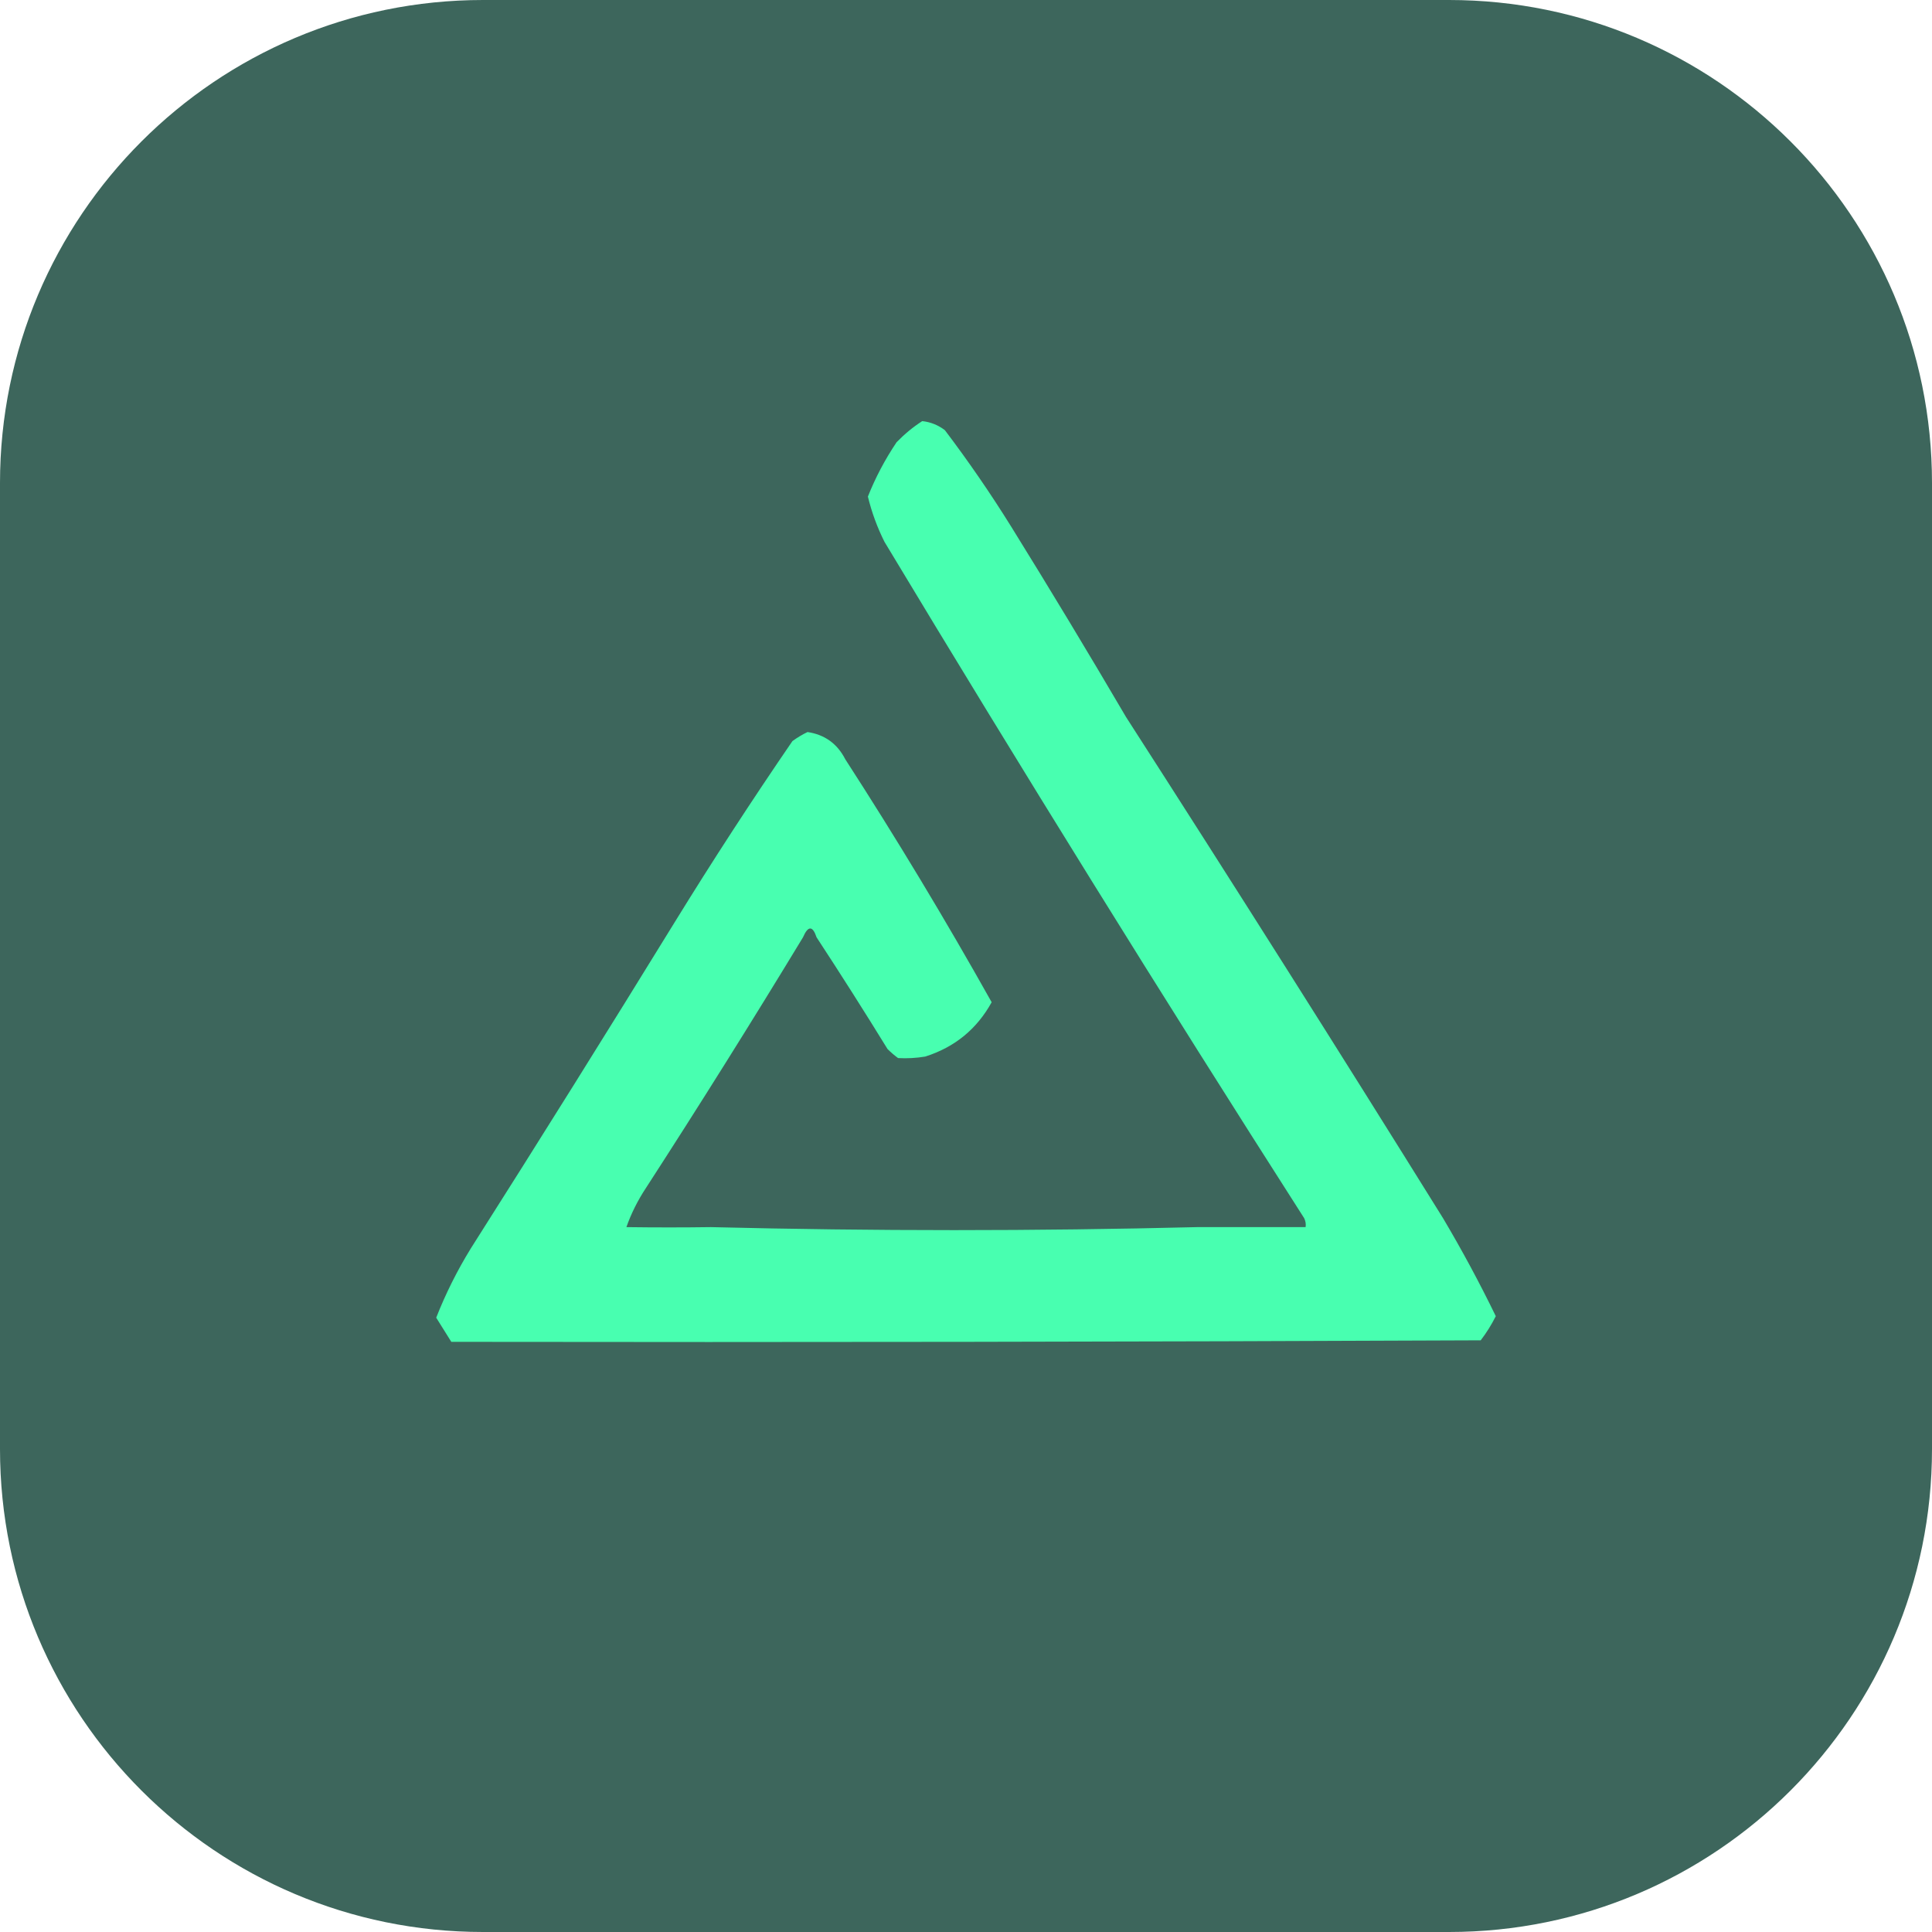
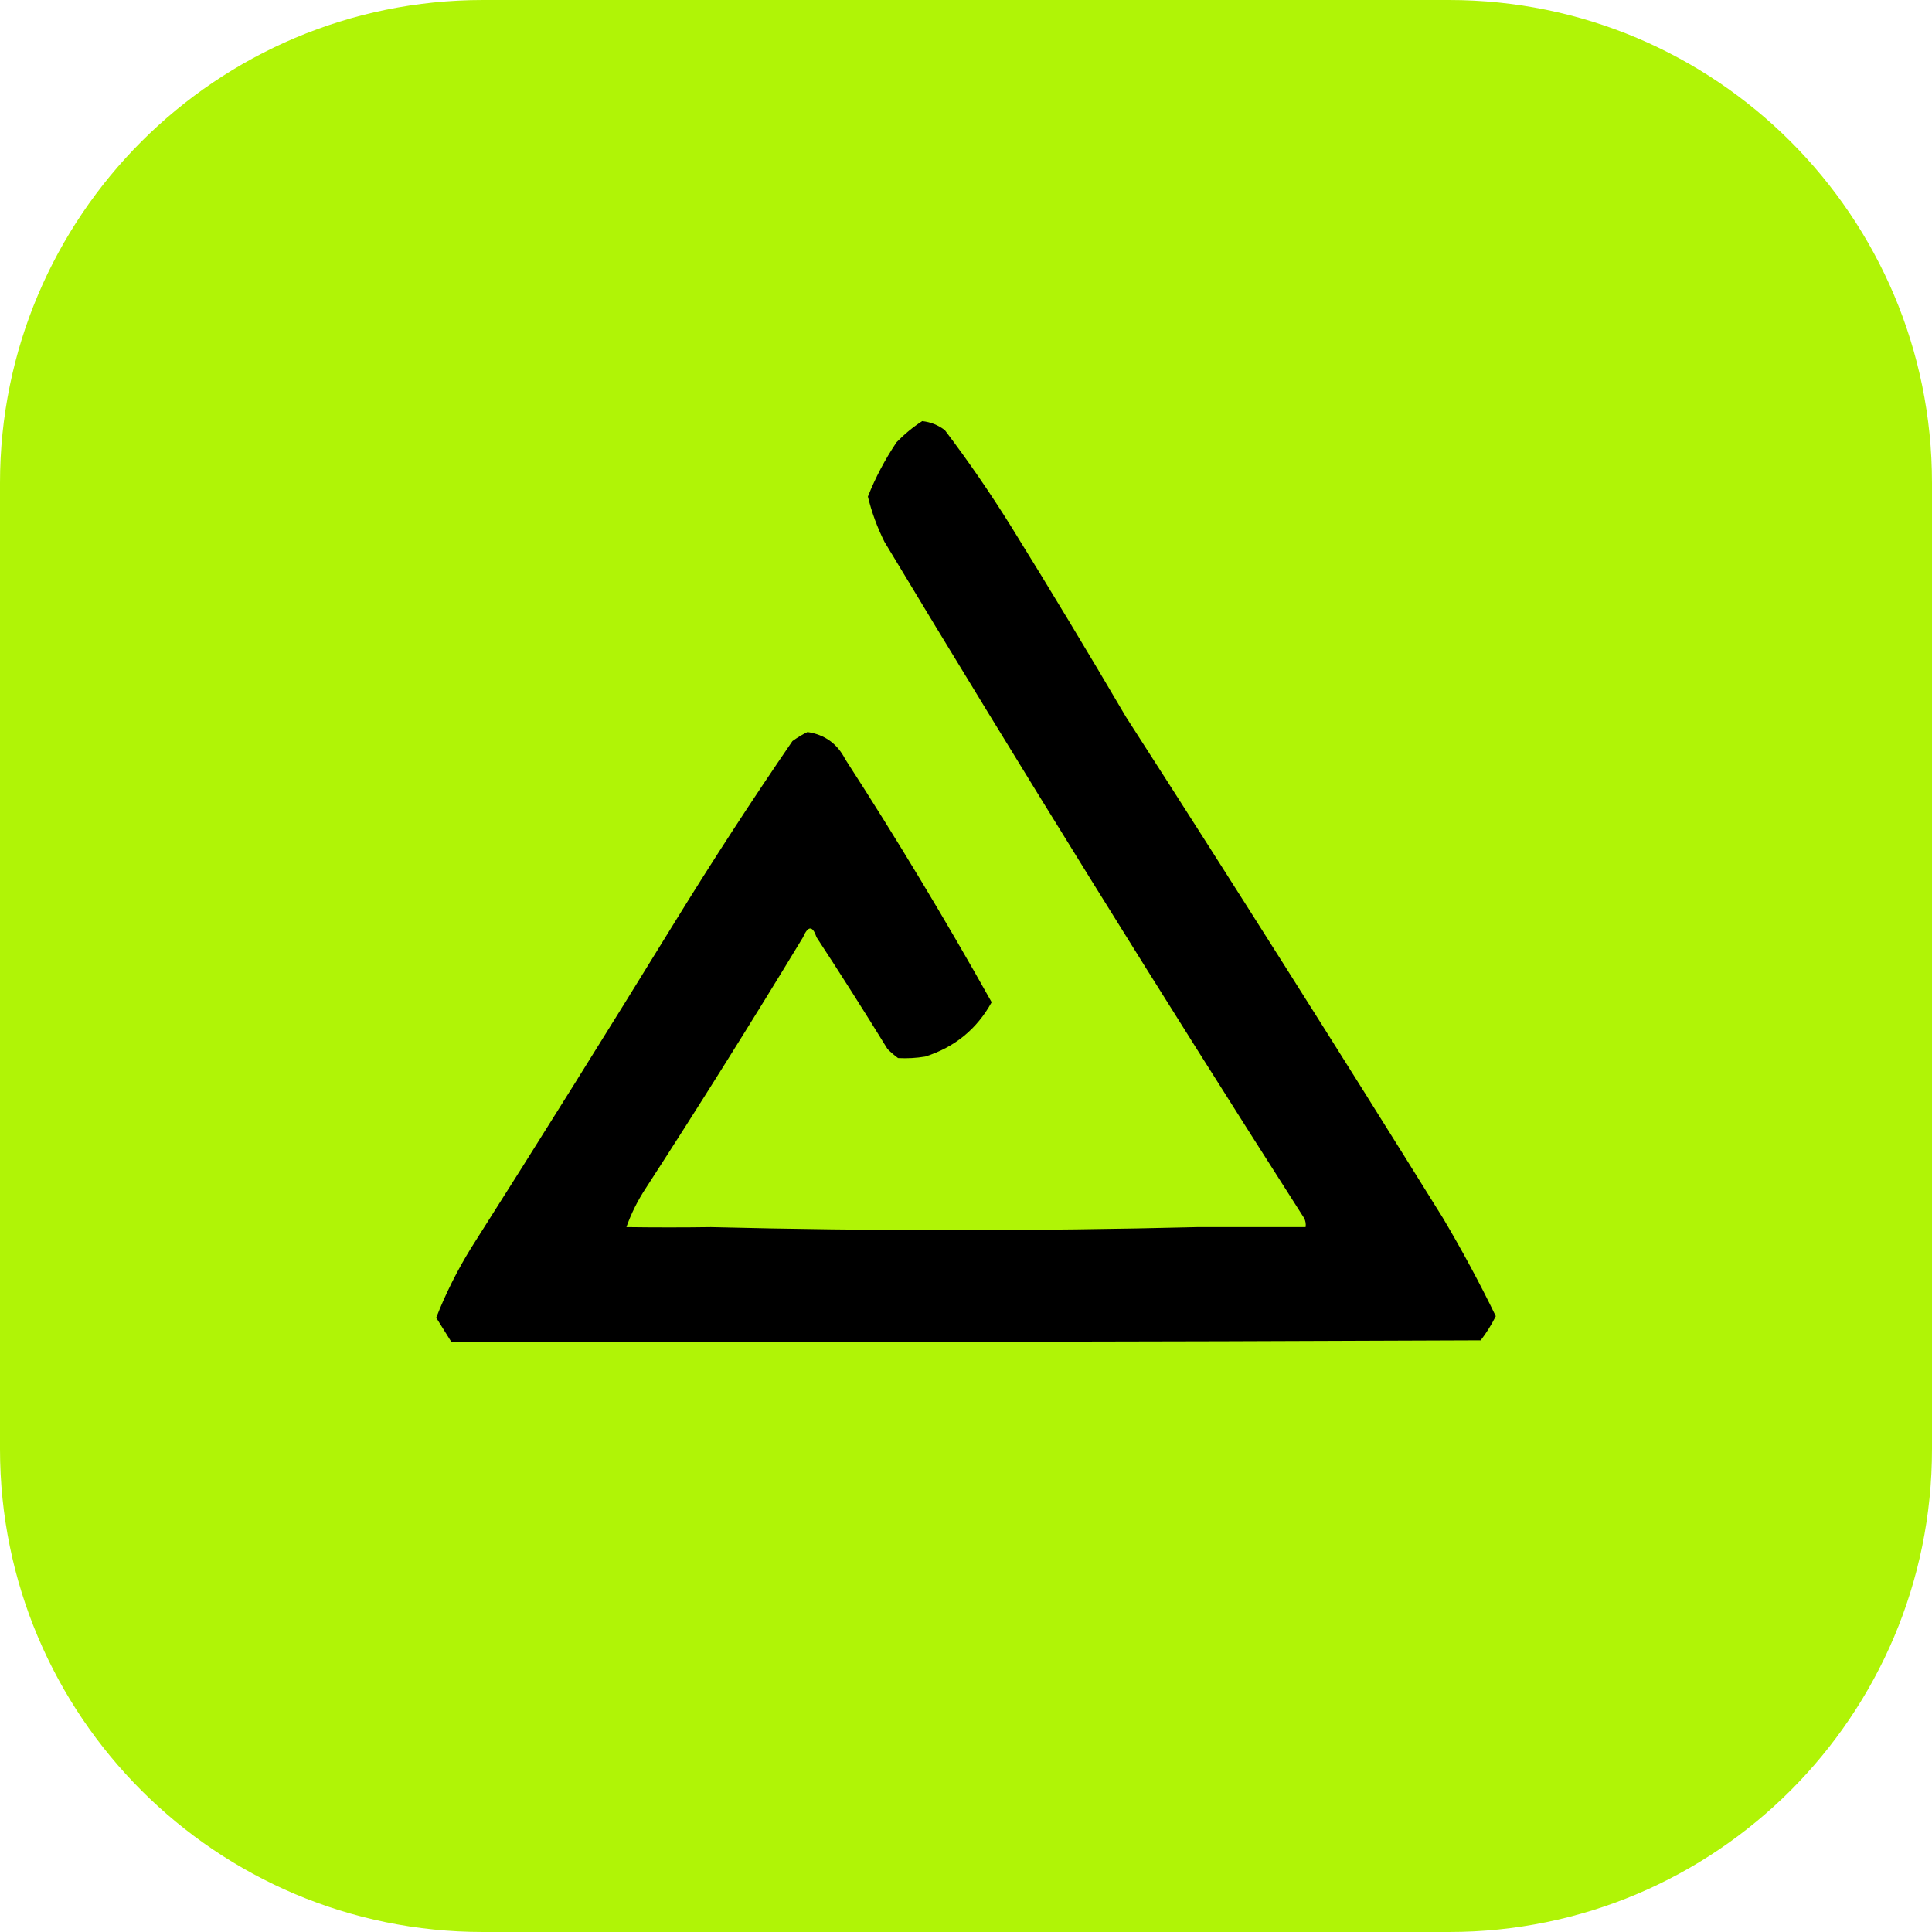
<svg xmlns="http://www.w3.org/2000/svg" version="1.1" width="640px" height="640px" style="shape-rendering:geometricPrecision; text-rendering:geometricPrecision; image-rendering:optimizeQuality; fill-rule:evenodd; clip-rule:evenodd">
-   <rect fill="#3d665c" x="0" y="0" width="640" height="640" rx="160" ry="160" />
-   <path fill="#48ffb0" d="M 305.5,139.5 C 308.265,139.798 310.765,140.798 313,142.5C 320.839,152.853 328.172,163.52 335,174.5C 347.914,195.325 360.581,216.325 373,237.5C 408.426,292.587 443.426,347.92 478,403.5C 484.302,414.121 490.136,424.955 495.5,436C 494.084,438.835 492.417,441.502 490.5,444C 376.834,444.5 263.167,444.667 149.5,444.5C 147.819,441.797 146.153,439.131 144.5,436.5C 147.633,428.519 151.467,420.852 156,413.5C 178.748,377.673 201.248,341.673 223.5,305.5C 235.969,285.248 248.969,265.248 262.5,245.5C 264.145,244.304 265.811,243.304 267.5,242.5C 273.179,243.339 277.346,246.339 280,251.5C 297.025,277.849 313.192,304.682 328.5,332C 323.595,340.899 316.262,346.899 306.5,350C 303.518,350.498 300.518,350.665 297.5,350.5C 296.312,349.636 295.145,348.636 294,347.5C 286.304,334.993 278.47,322.66 270.5,310.5C 269.192,306.597 267.692,306.597 266,310.5C 249.062,338.433 231.729,366.099 214,393.5C 211.274,397.619 209.107,401.952 207.5,406.5C 217.043,406.629 226.377,406.629 235.5,406.5C 289.264,407.83 342.931,407.83 396.5,406.5C 408.5,406.5 420.5,406.5 432.5,406.5C 432.649,405.448 432.483,404.448 432,403.5C 384.643,329.448 338.309,254.781 293,179.5C 290.59,174.686 288.757,169.686 287.5,164.5C 289.993,158.221 293.16,152.221 297,146.5C 299.628,143.79 302.461,141.456 305.5,139.5 Z" />
+   <rect fill="#b0f406" x="0" y="0" width="640" height="640" rx="160" ry="160" />
+   <path fill="#000000" d="M 305.5,139.5 C 308.265,139.798 310.765,140.798 313,142.5C 320.839,152.853 328.172,163.52 335,174.5C 347.914,195.325 360.581,216.325 373,237.5C 408.426,292.587 443.426,347.92 478,403.5C 484.302,414.121 490.136,424.955 495.5,436C 494.084,438.835 492.417,441.502 490.5,444C 376.834,444.5 263.167,444.667 149.5,444.5C 147.819,441.797 146.153,439.131 144.5,436.5C 147.633,428.519 151.467,420.852 156,413.5C 178.748,377.673 201.248,341.673 223.5,305.5C 235.969,285.248 248.969,265.248 262.5,245.5C 264.145,244.304 265.811,243.304 267.5,242.5C 273.179,243.339 277.346,246.339 280,251.5C 297.025,277.849 313.192,304.682 328.5,332C 323.595,340.899 316.262,346.899 306.5,350C 303.518,350.498 300.518,350.665 297.5,350.5C 296.312,349.636 295.145,348.636 294,347.5C 286.304,334.993 278.47,322.66 270.5,310.5C 269.192,306.597 267.692,306.597 266,310.5C 249.062,338.433 231.729,366.099 214,393.5C 211.274,397.619 209.107,401.952 207.5,406.5C 217.043,406.629 226.377,406.629 235.5,406.5C 289.264,407.83 342.931,407.83 396.5,406.5C 408.5,406.5 420.5,406.5 432.5,406.5C 432.649,405.448 432.483,404.448 432,403.5C 384.643,329.448 338.309,254.781 293,179.5C 290.59,174.686 288.757,169.686 287.5,164.5C 289.993,158.221 293.16,152.221 297,146.5C 299.628,143.79 302.461,141.456 305.5,139.5 Z" />
</svg>
